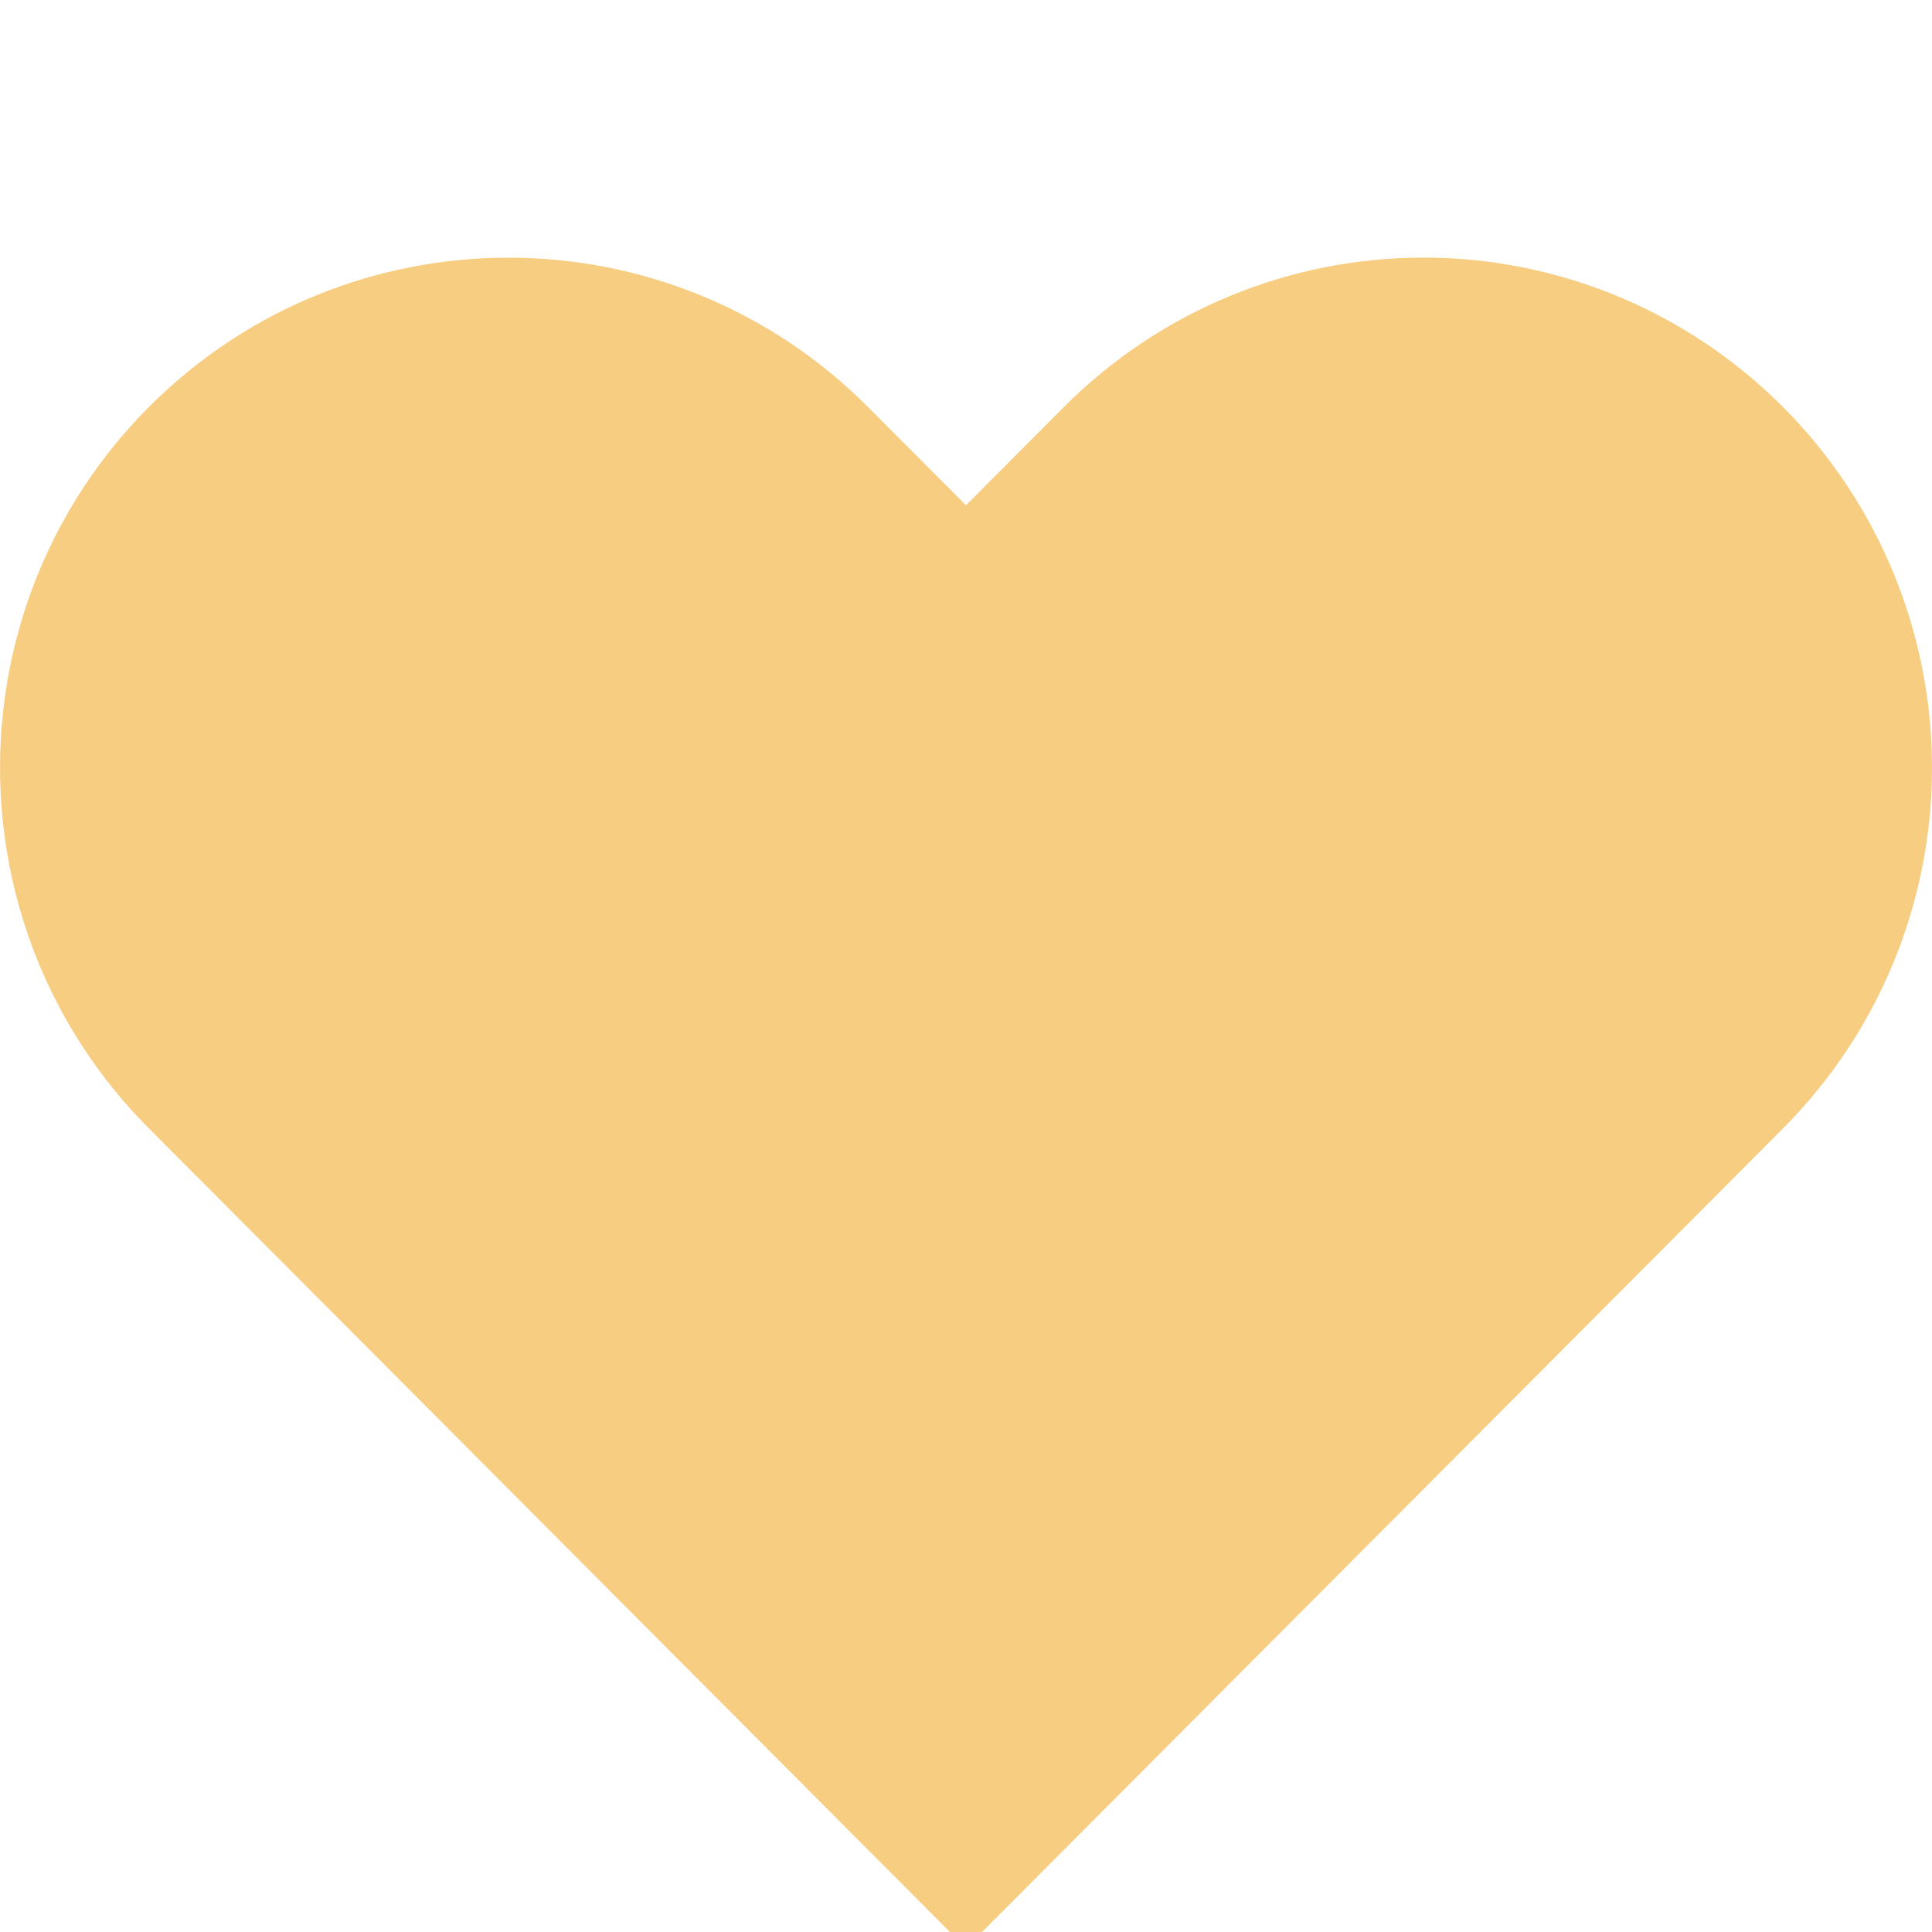
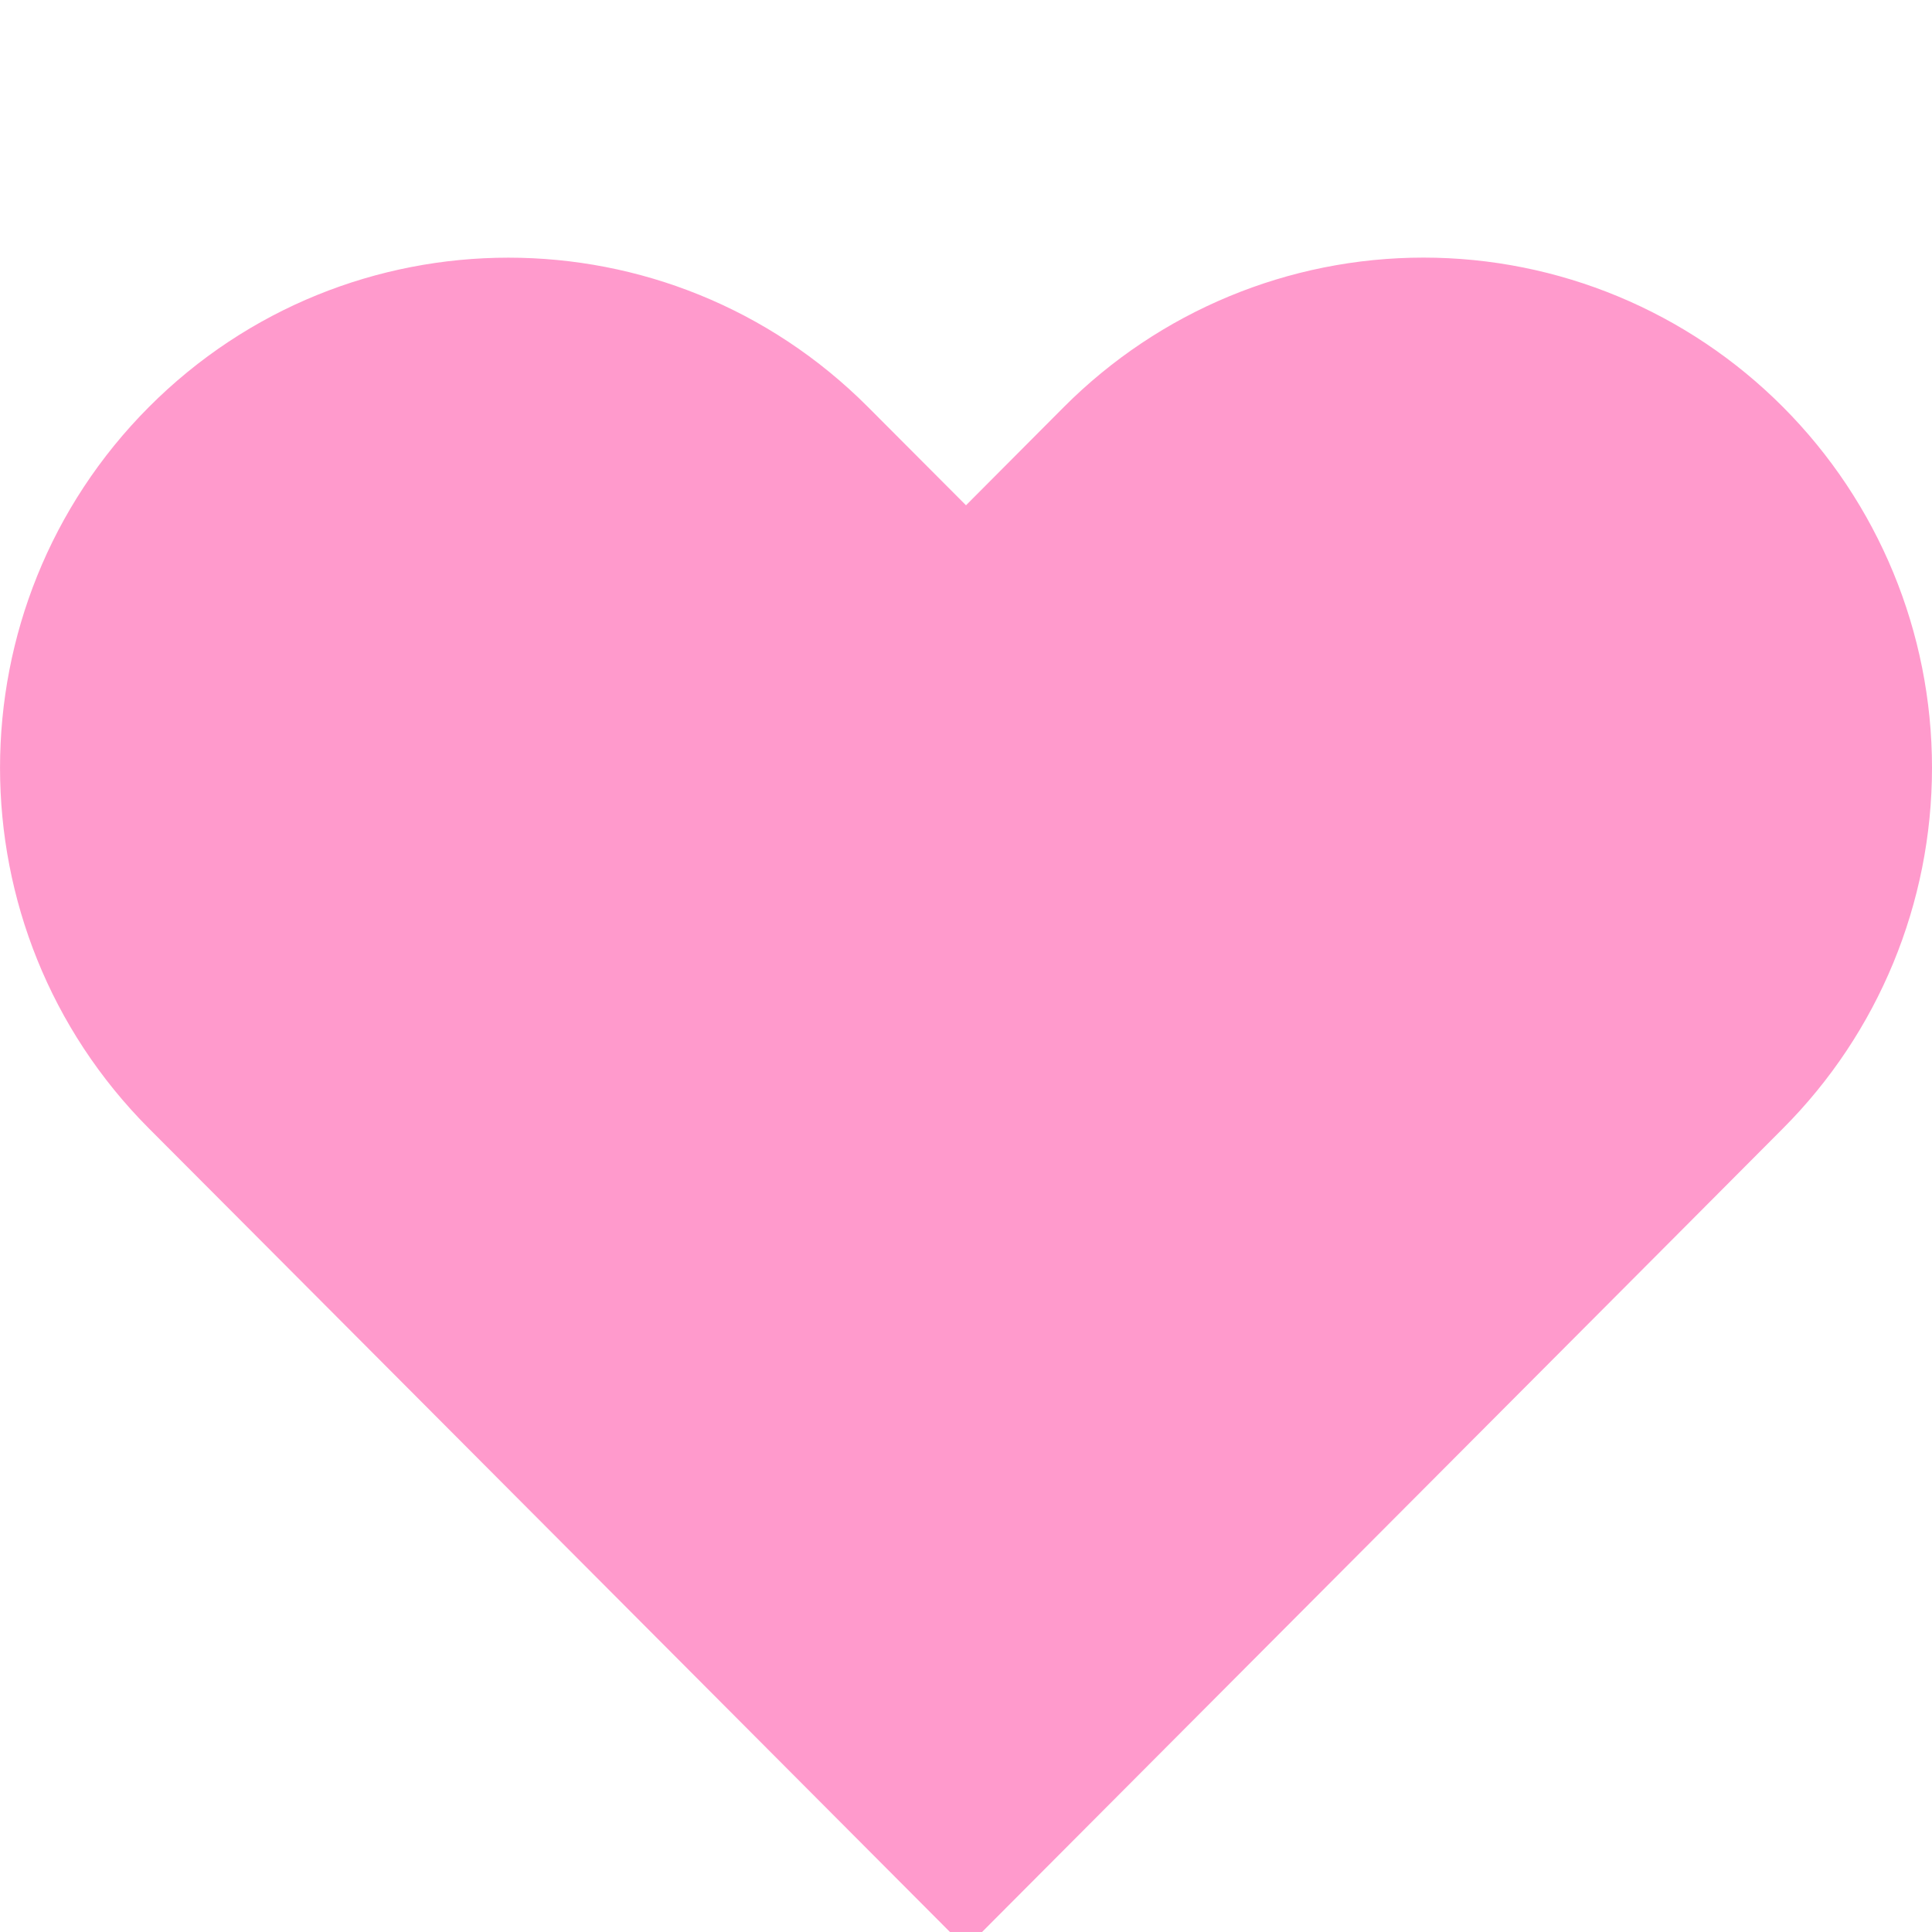
<svg xmlns="http://www.w3.org/2000/svg" width="15" height="15" viewBox="0 0 15 15" fill="none">
  <g>
-     <path fill-rule="evenodd" clip-rule="evenodd" d="M13.843 3.16C13.103 2.417 12.099 2 11.052 2C10.005 2 9.001 2.417 8.26 3.16L7.5 3.923L6.739 3.16C5.197 1.614 2.698 1.614 1.156 3.16C-0.385 4.707 -0.385 7.215 1.156 8.761L1.917 9.524L7.5 15.125L13.083 9.524L13.843 8.761C14.584 8.019 15 7.011 15 5.961C15 4.91 14.584 3.903 13.843 3.16Z" fill="#F7CD81" />
+     <path fill-rule="evenodd" clip-rule="evenodd" d="M13.843 3.16C13.103 2.417 12.099 2 11.052 2C10.005 2 9.001 2.417 8.26 3.16L7.5 3.923L6.739 3.16C5.197 1.614 2.698 1.614 1.156 3.16C-0.385 4.707 -0.385 7.215 1.156 8.761L1.917 9.524L7.5 15.125L13.083 9.524L13.843 8.761C14.584 8.019 15 7.011 15 5.961C15 4.91 14.584 3.903 13.843 3.16Z" fill="#FF9ACC" />
  </g>
</svg>
